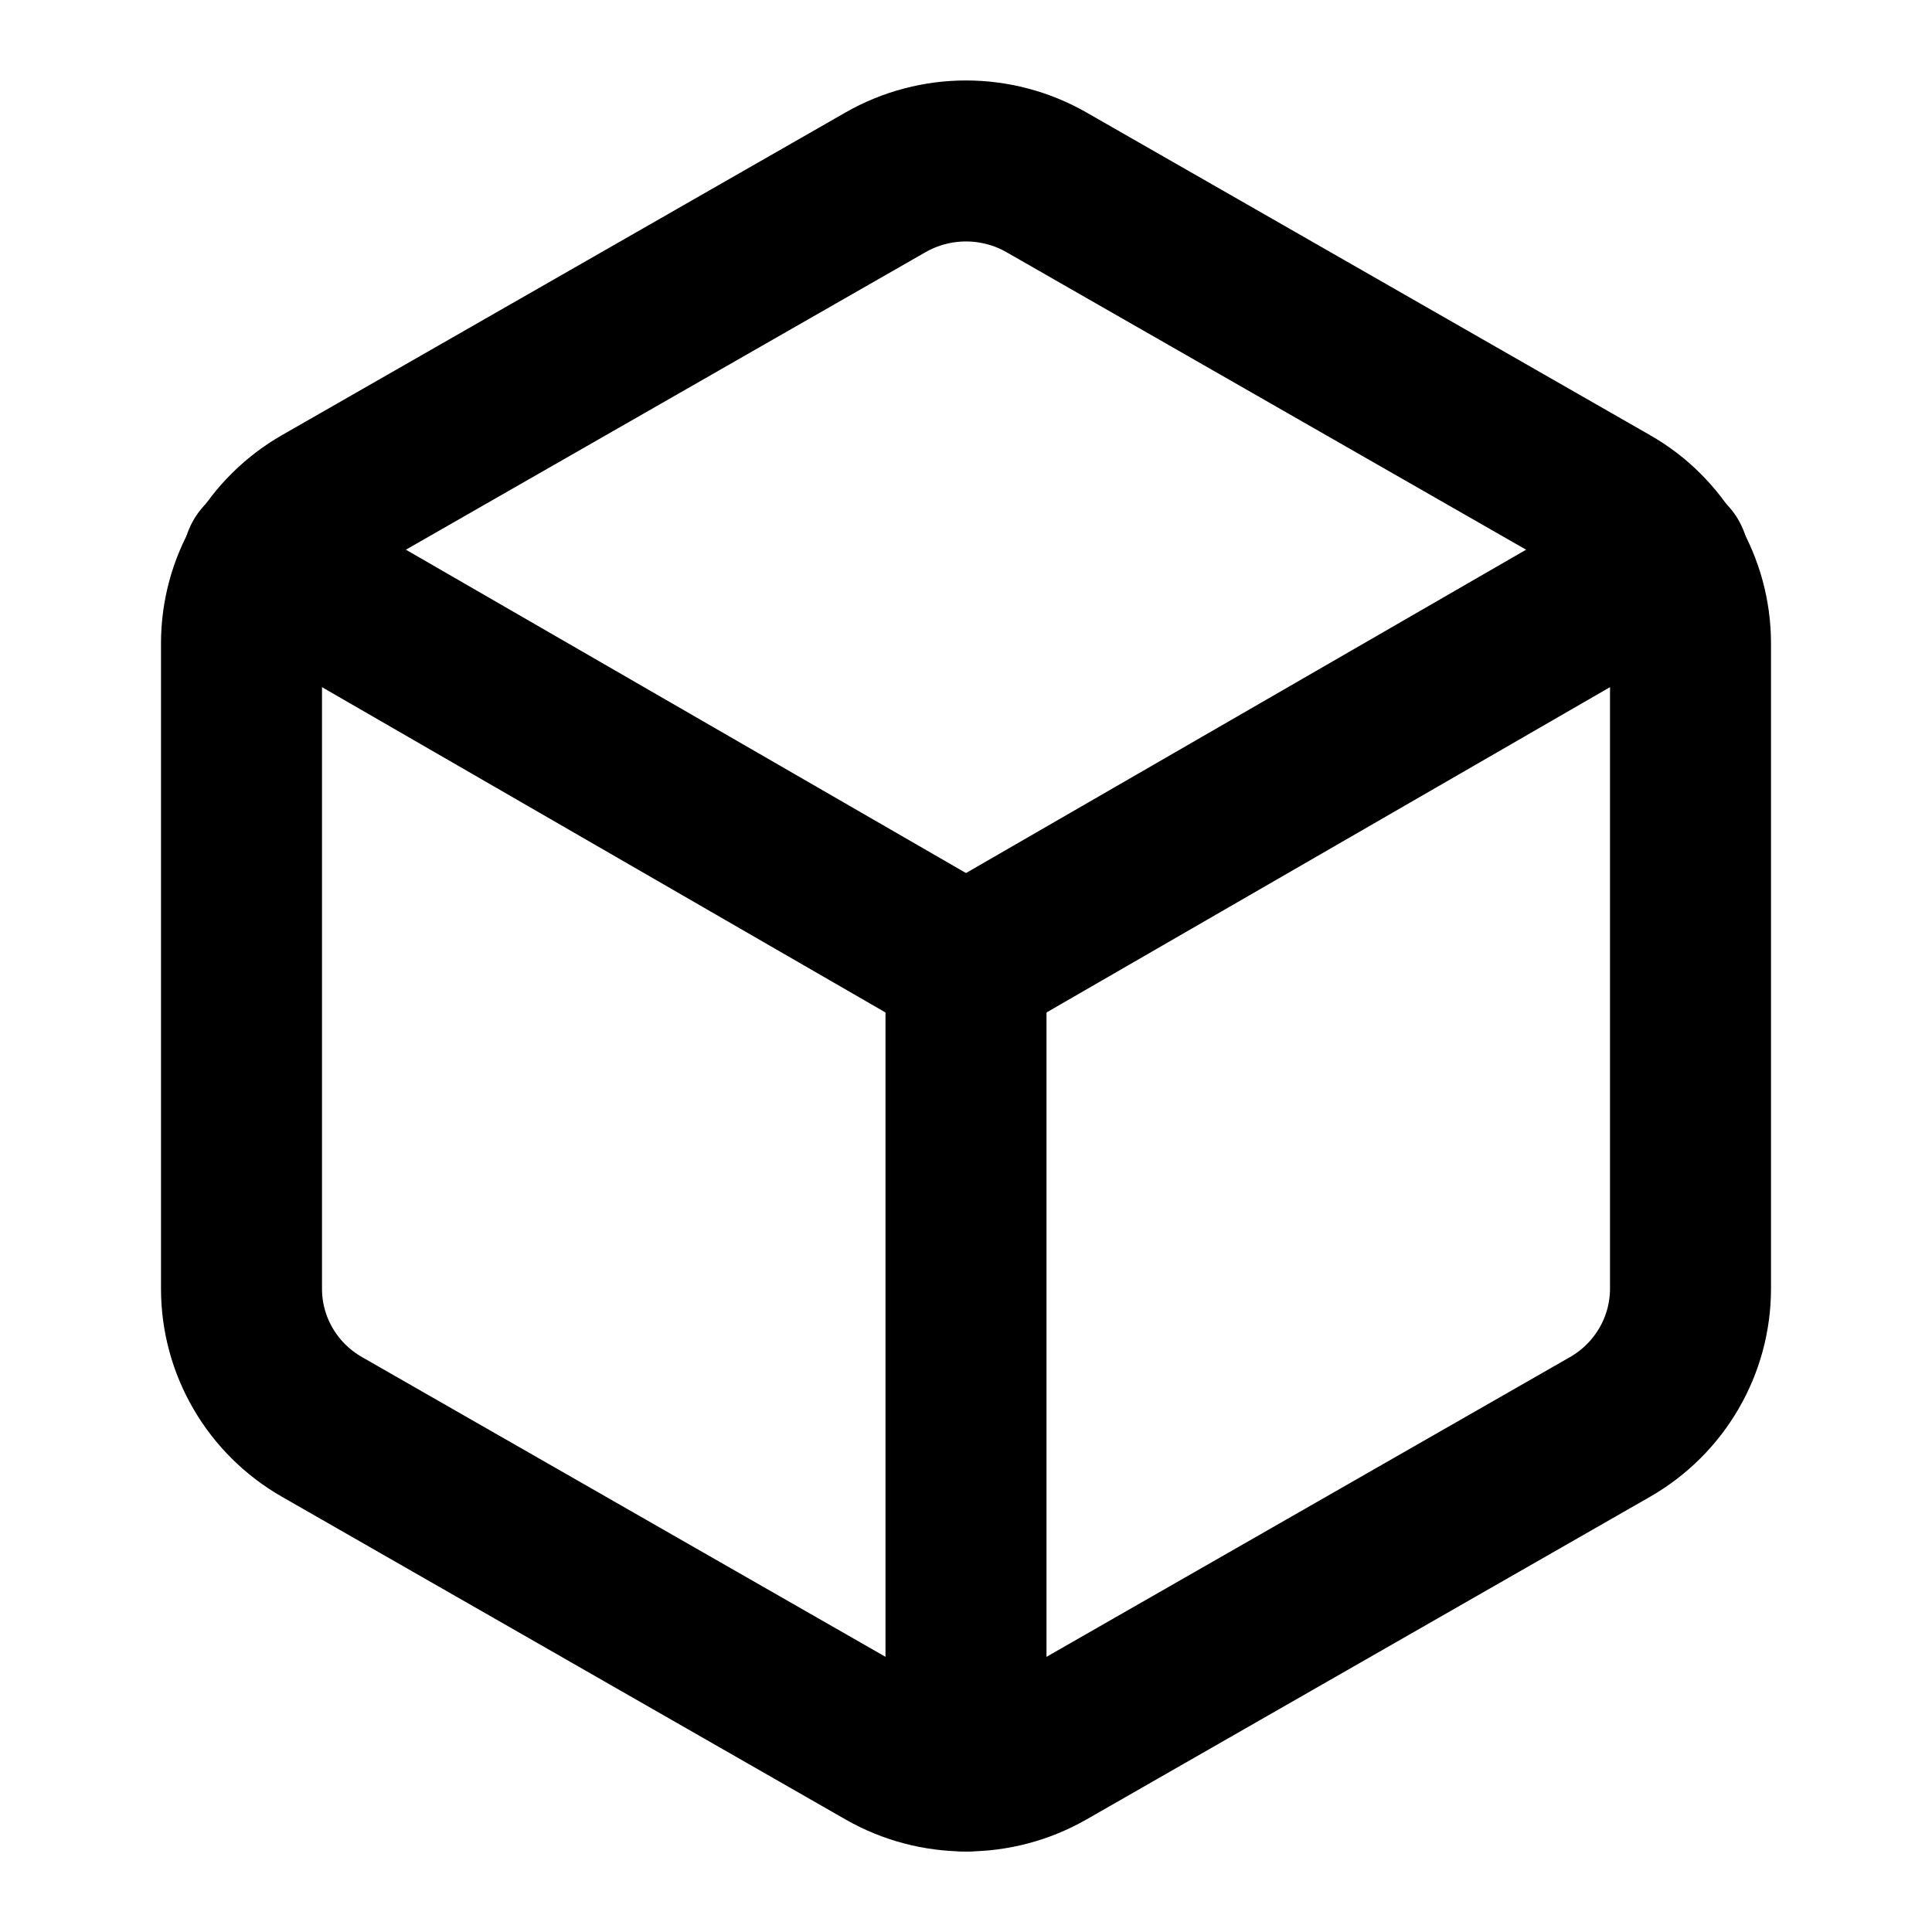
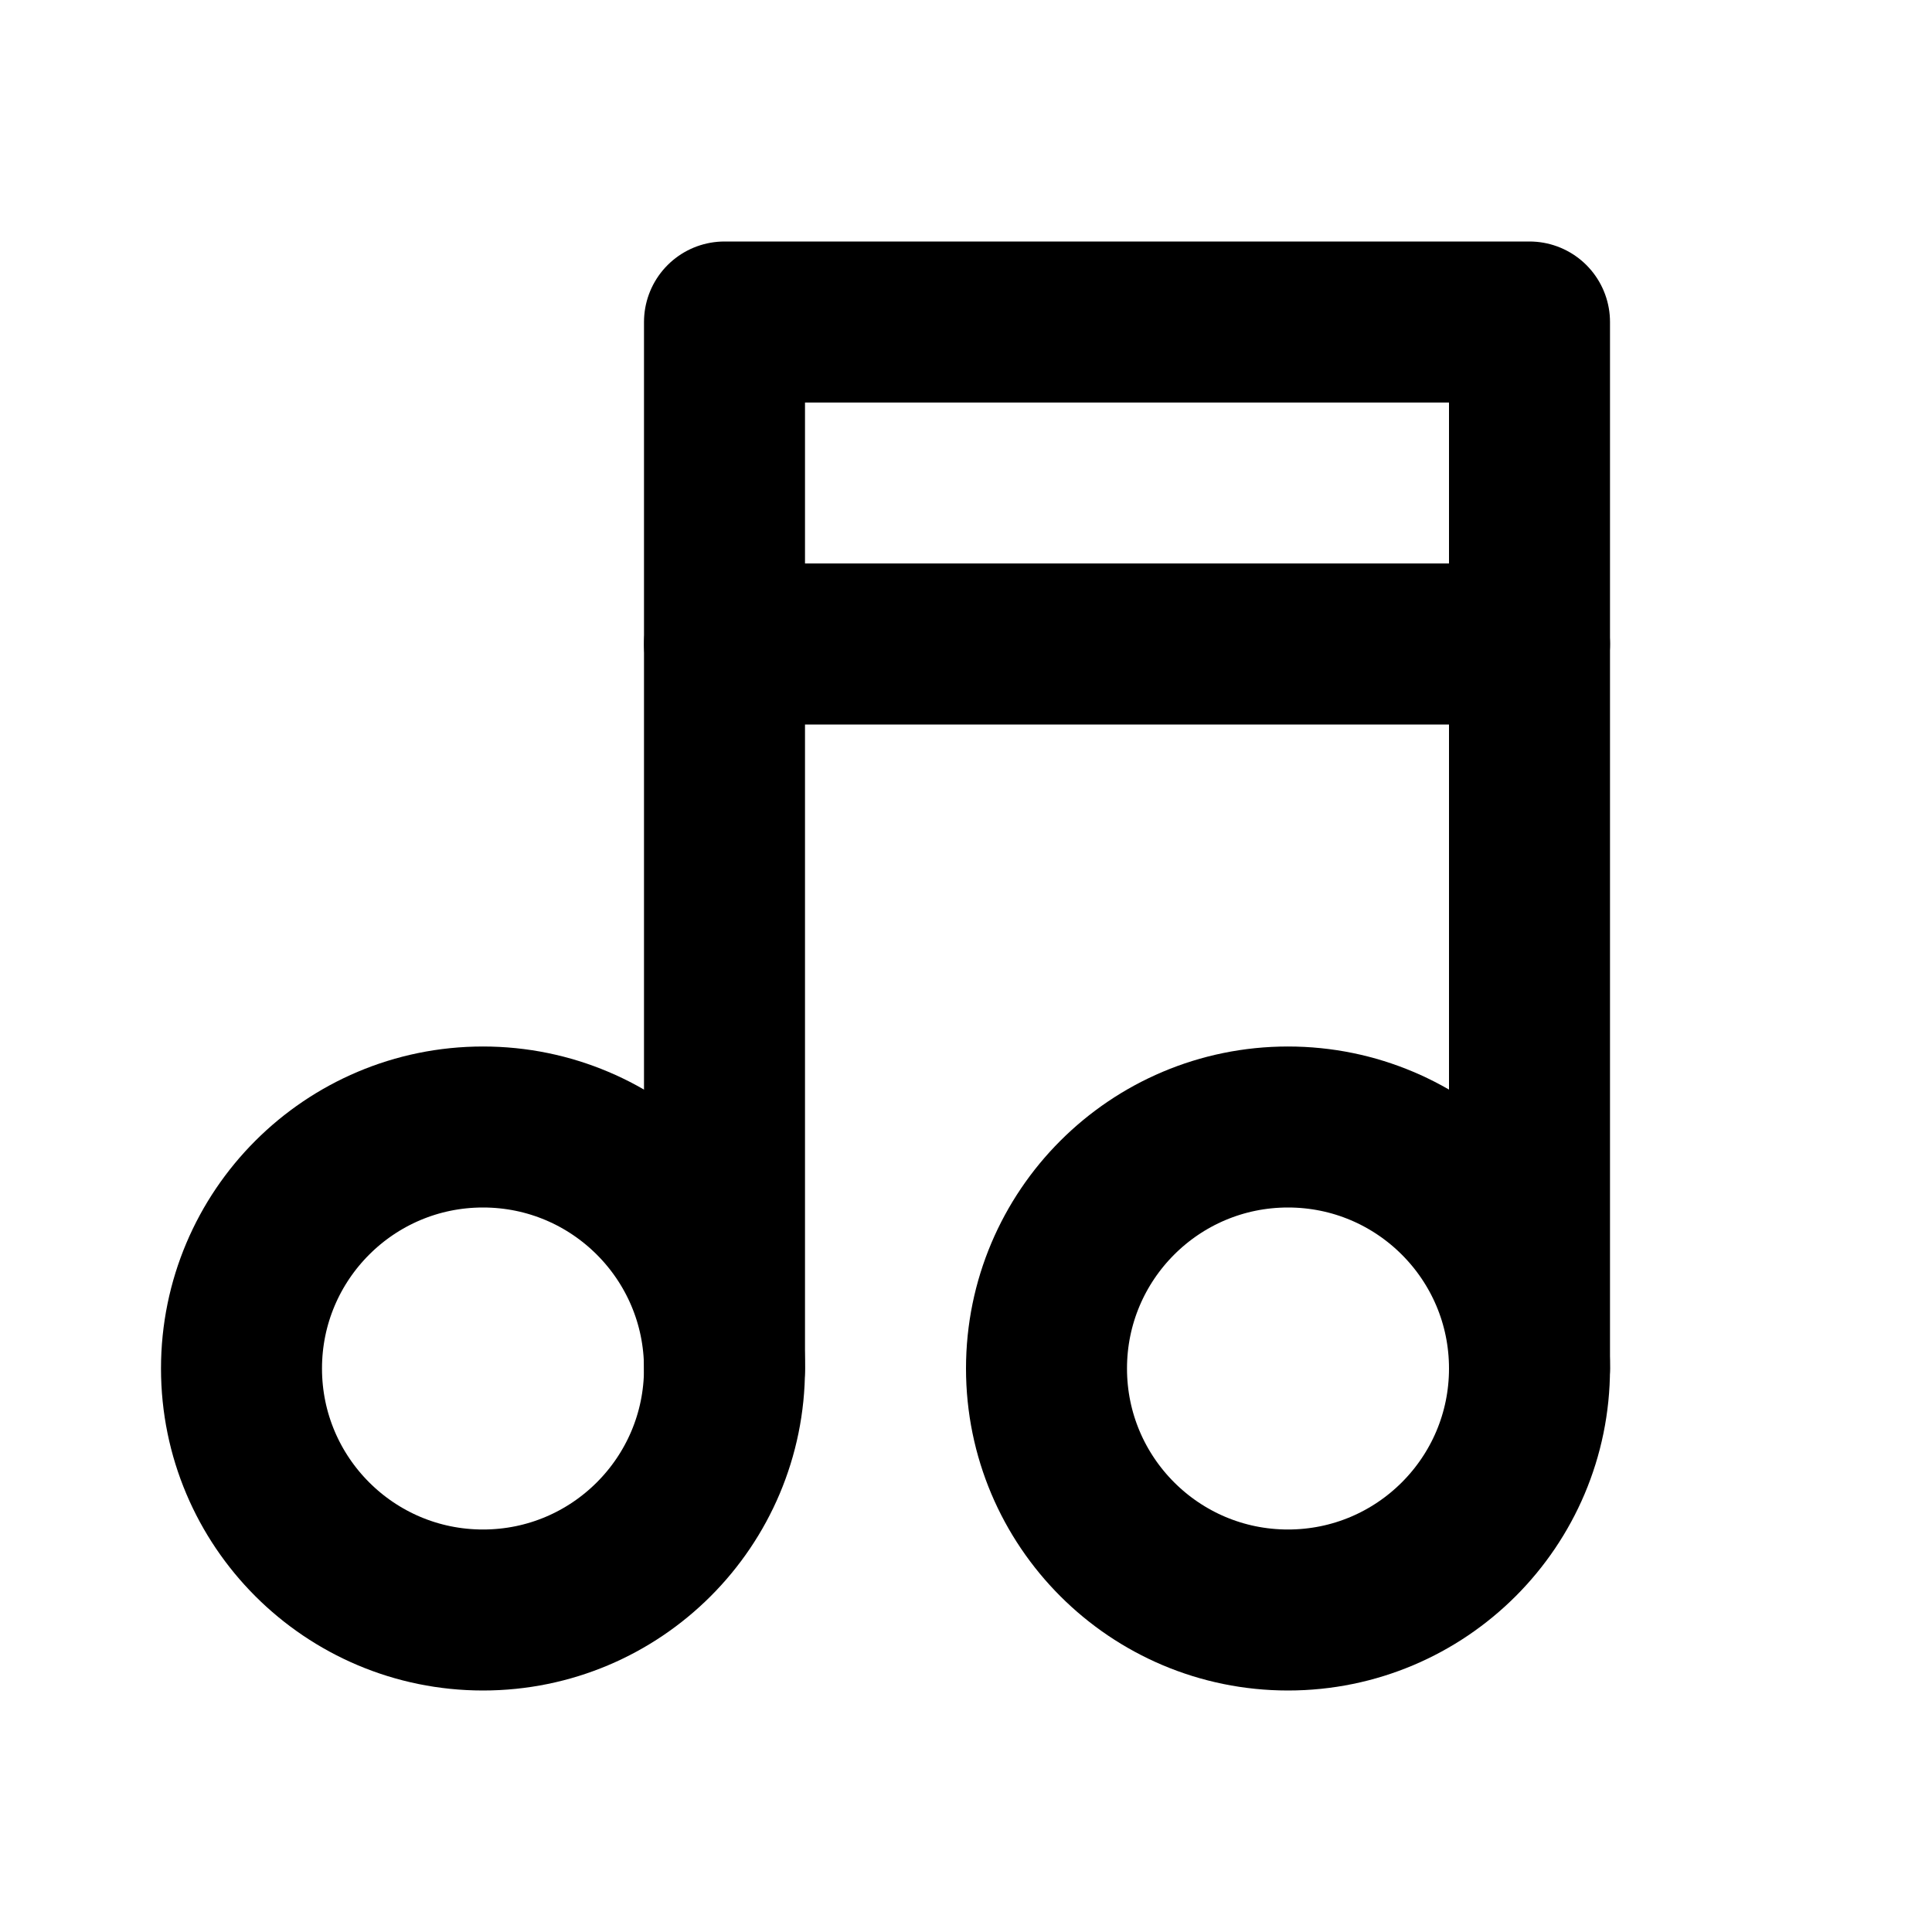
<svg xmlns="http://www.w3.org/2000/svg" version="1.1" width="24" height="24">
-   <svg width="24" height="24" viewBox="0 0 24 24" fill="none" stroke="currentColor" stroke-width="2" stroke-linecap="round" stroke-linejoin="round" class="icon icon-tabler icons-tabler-outline icon-tabler-cube">
+   <svg width="24" height="24" viewBox="0 0 24 24" fill="none" stroke="currentColor" stroke-width="2" stroke-linecap="round" stroke-linejoin="round" class="icon icon-tabler icons-tabler-outline icon-tabler-music">
    <path stroke="none" d="M0 0h24v24H0z" fill="none" />
-     <path d="M21 16.008v-8.018a1.98 1.98 0 0 0 -1 -1.717l-7 -4.008a2.016 2.016 0 0 0 -2 0l-7 4.008c-.619 .355 -1 1.01 -1 1.718v8.018c0 .709 .381 1.363 1 1.717l7 4.008a2.016 2.016 0 0 0 2 0l7 -4.008c.619 -.355 1 -1.01 1 -1.718z" />
-     <path d="M12 22v-10" />
-     <path d="M12 12l8.73 -5.04" />
-     <path d="M3.27 6.96l8.73 5.04" />
+     <path d="M3 17a3 3 0 1 0 6 0a3 3 0 0 0 -6 0" />
+     <path d="M13 17a3 3 0 1 0 6 0a3 3 0 0 0 -6 0" />
+     <path d="M9 17v-13h10v13" />
+     <path d="M9 8h10" />
  </svg>
  <style>@media (prefers-color-scheme: light) { :root { filter: none; } }
- @media (prefers-color-scheme: dark) { :root { filter: invert(100%); } }
+ @media (prefers-color-scheme: dark) { :root { filter: contrast(0.385) brightness(4.5); } }
</style>
</svg>
